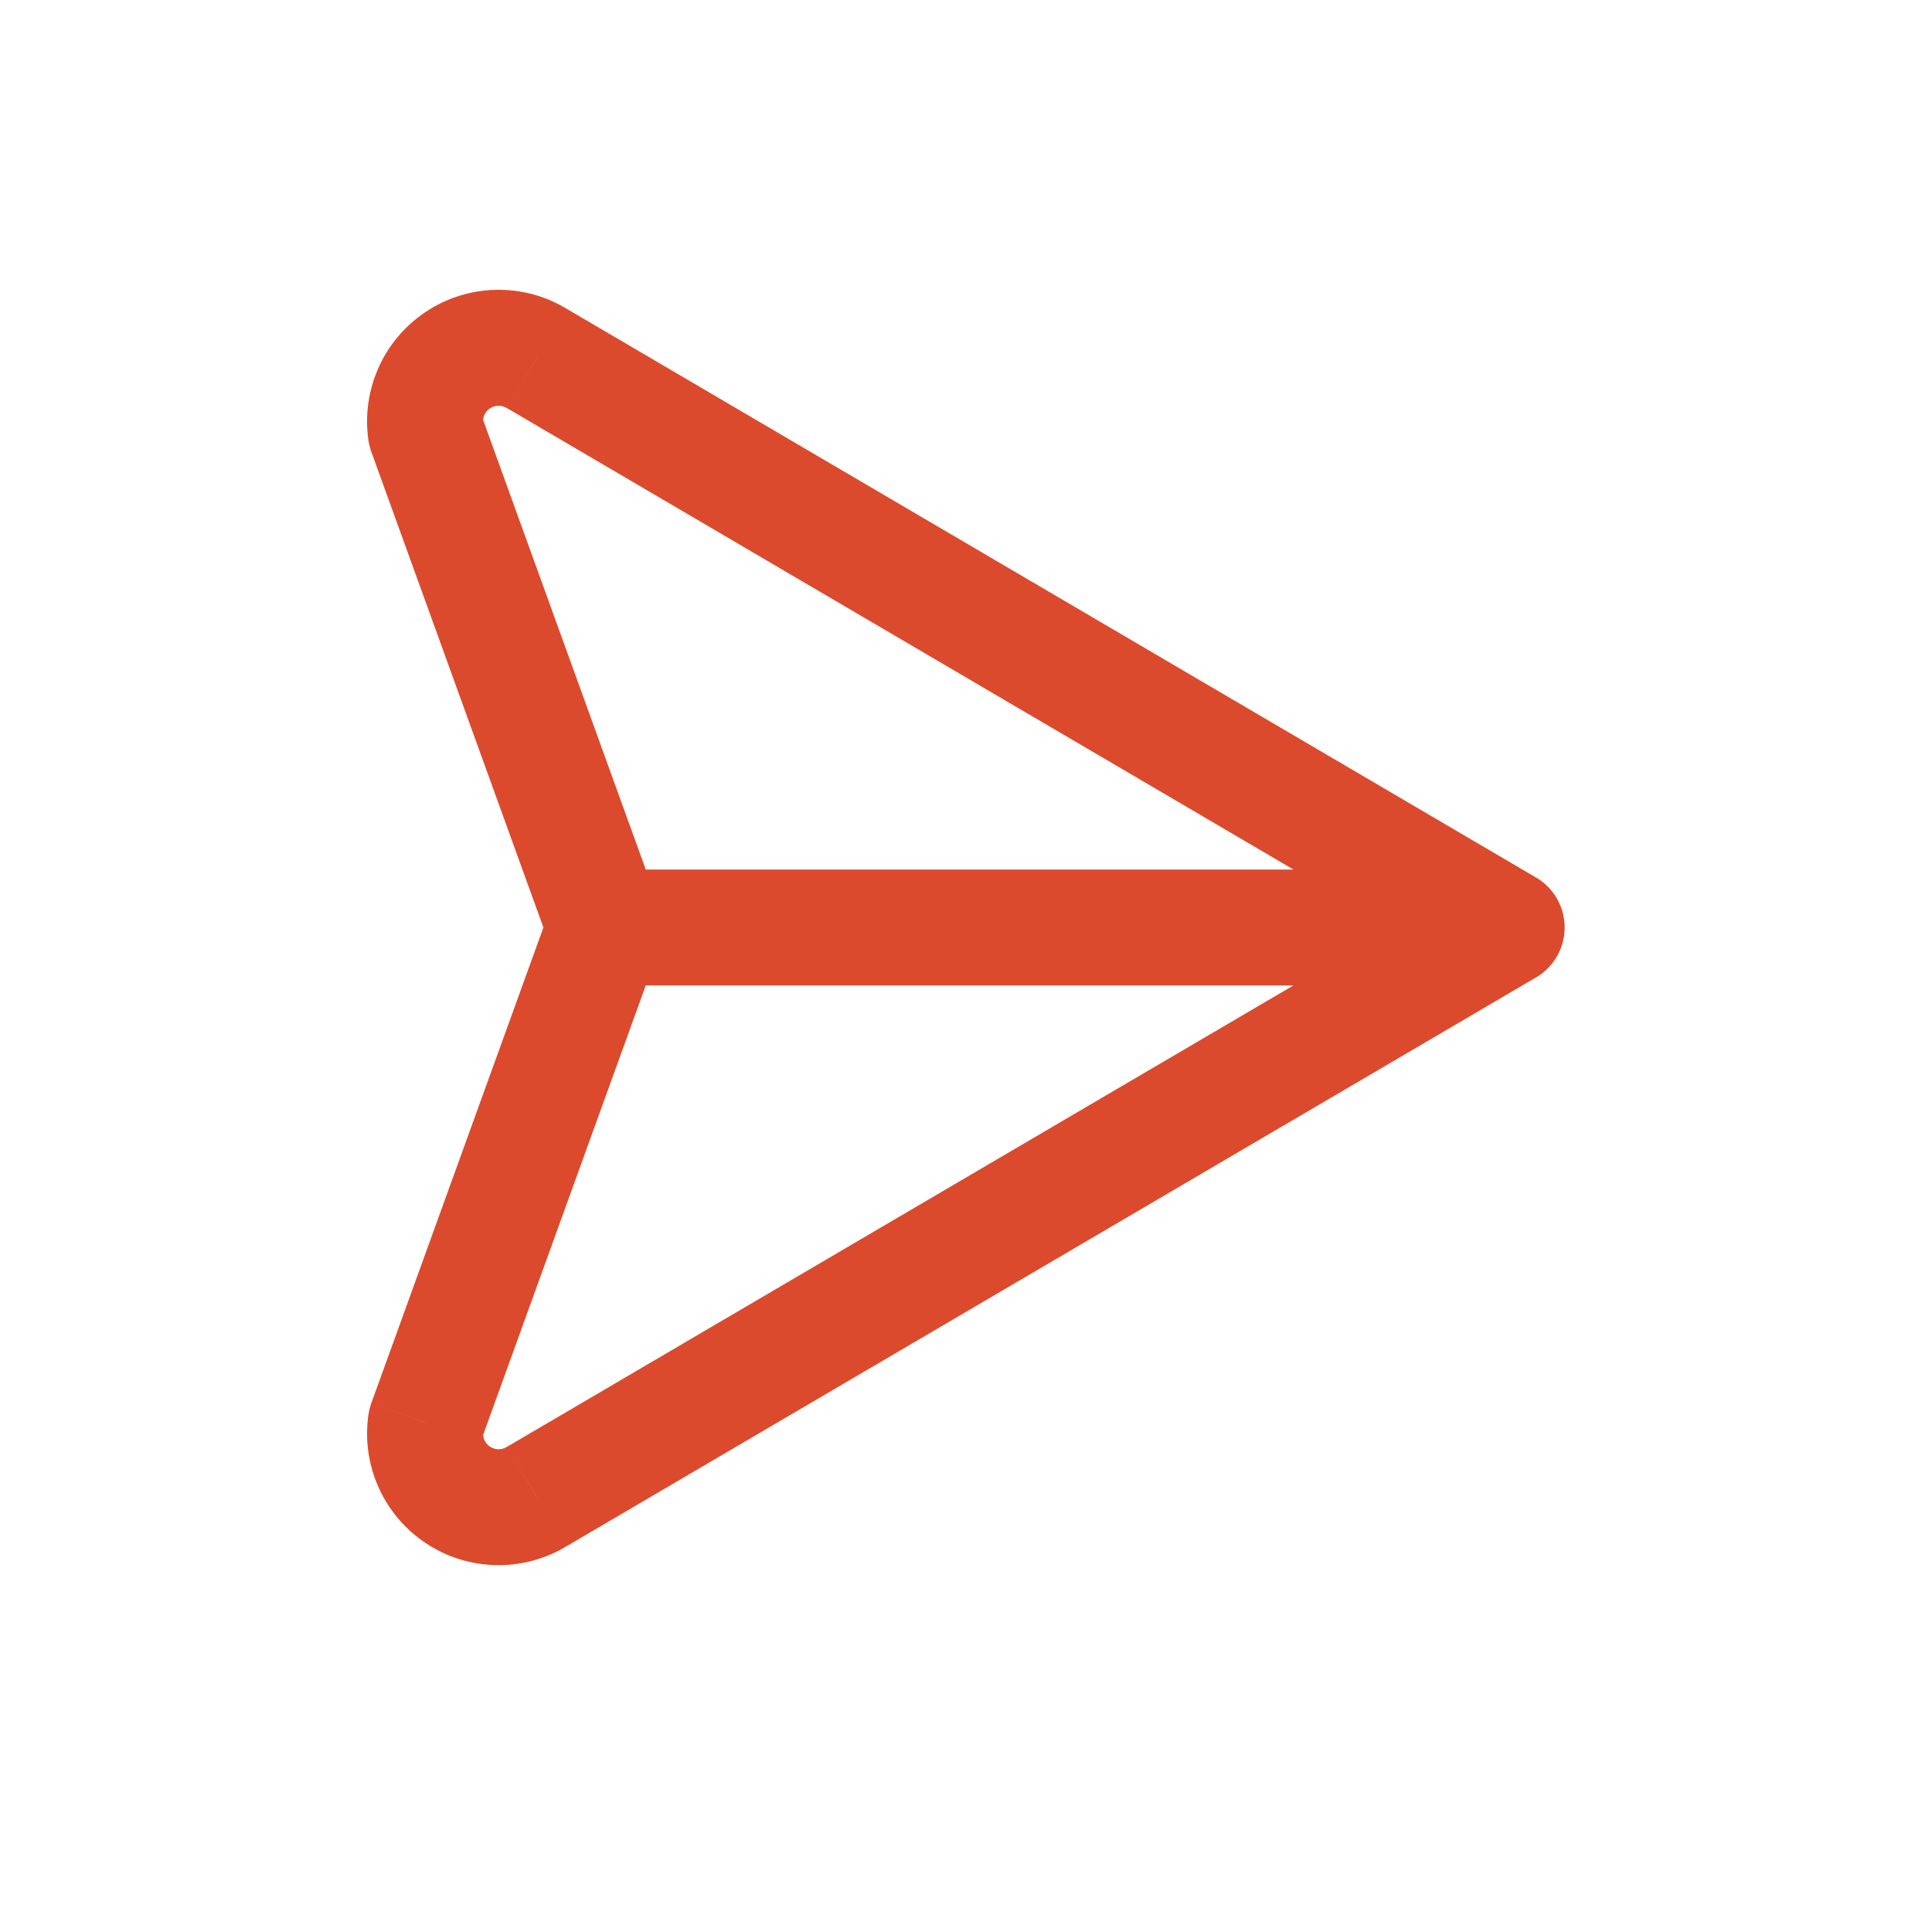
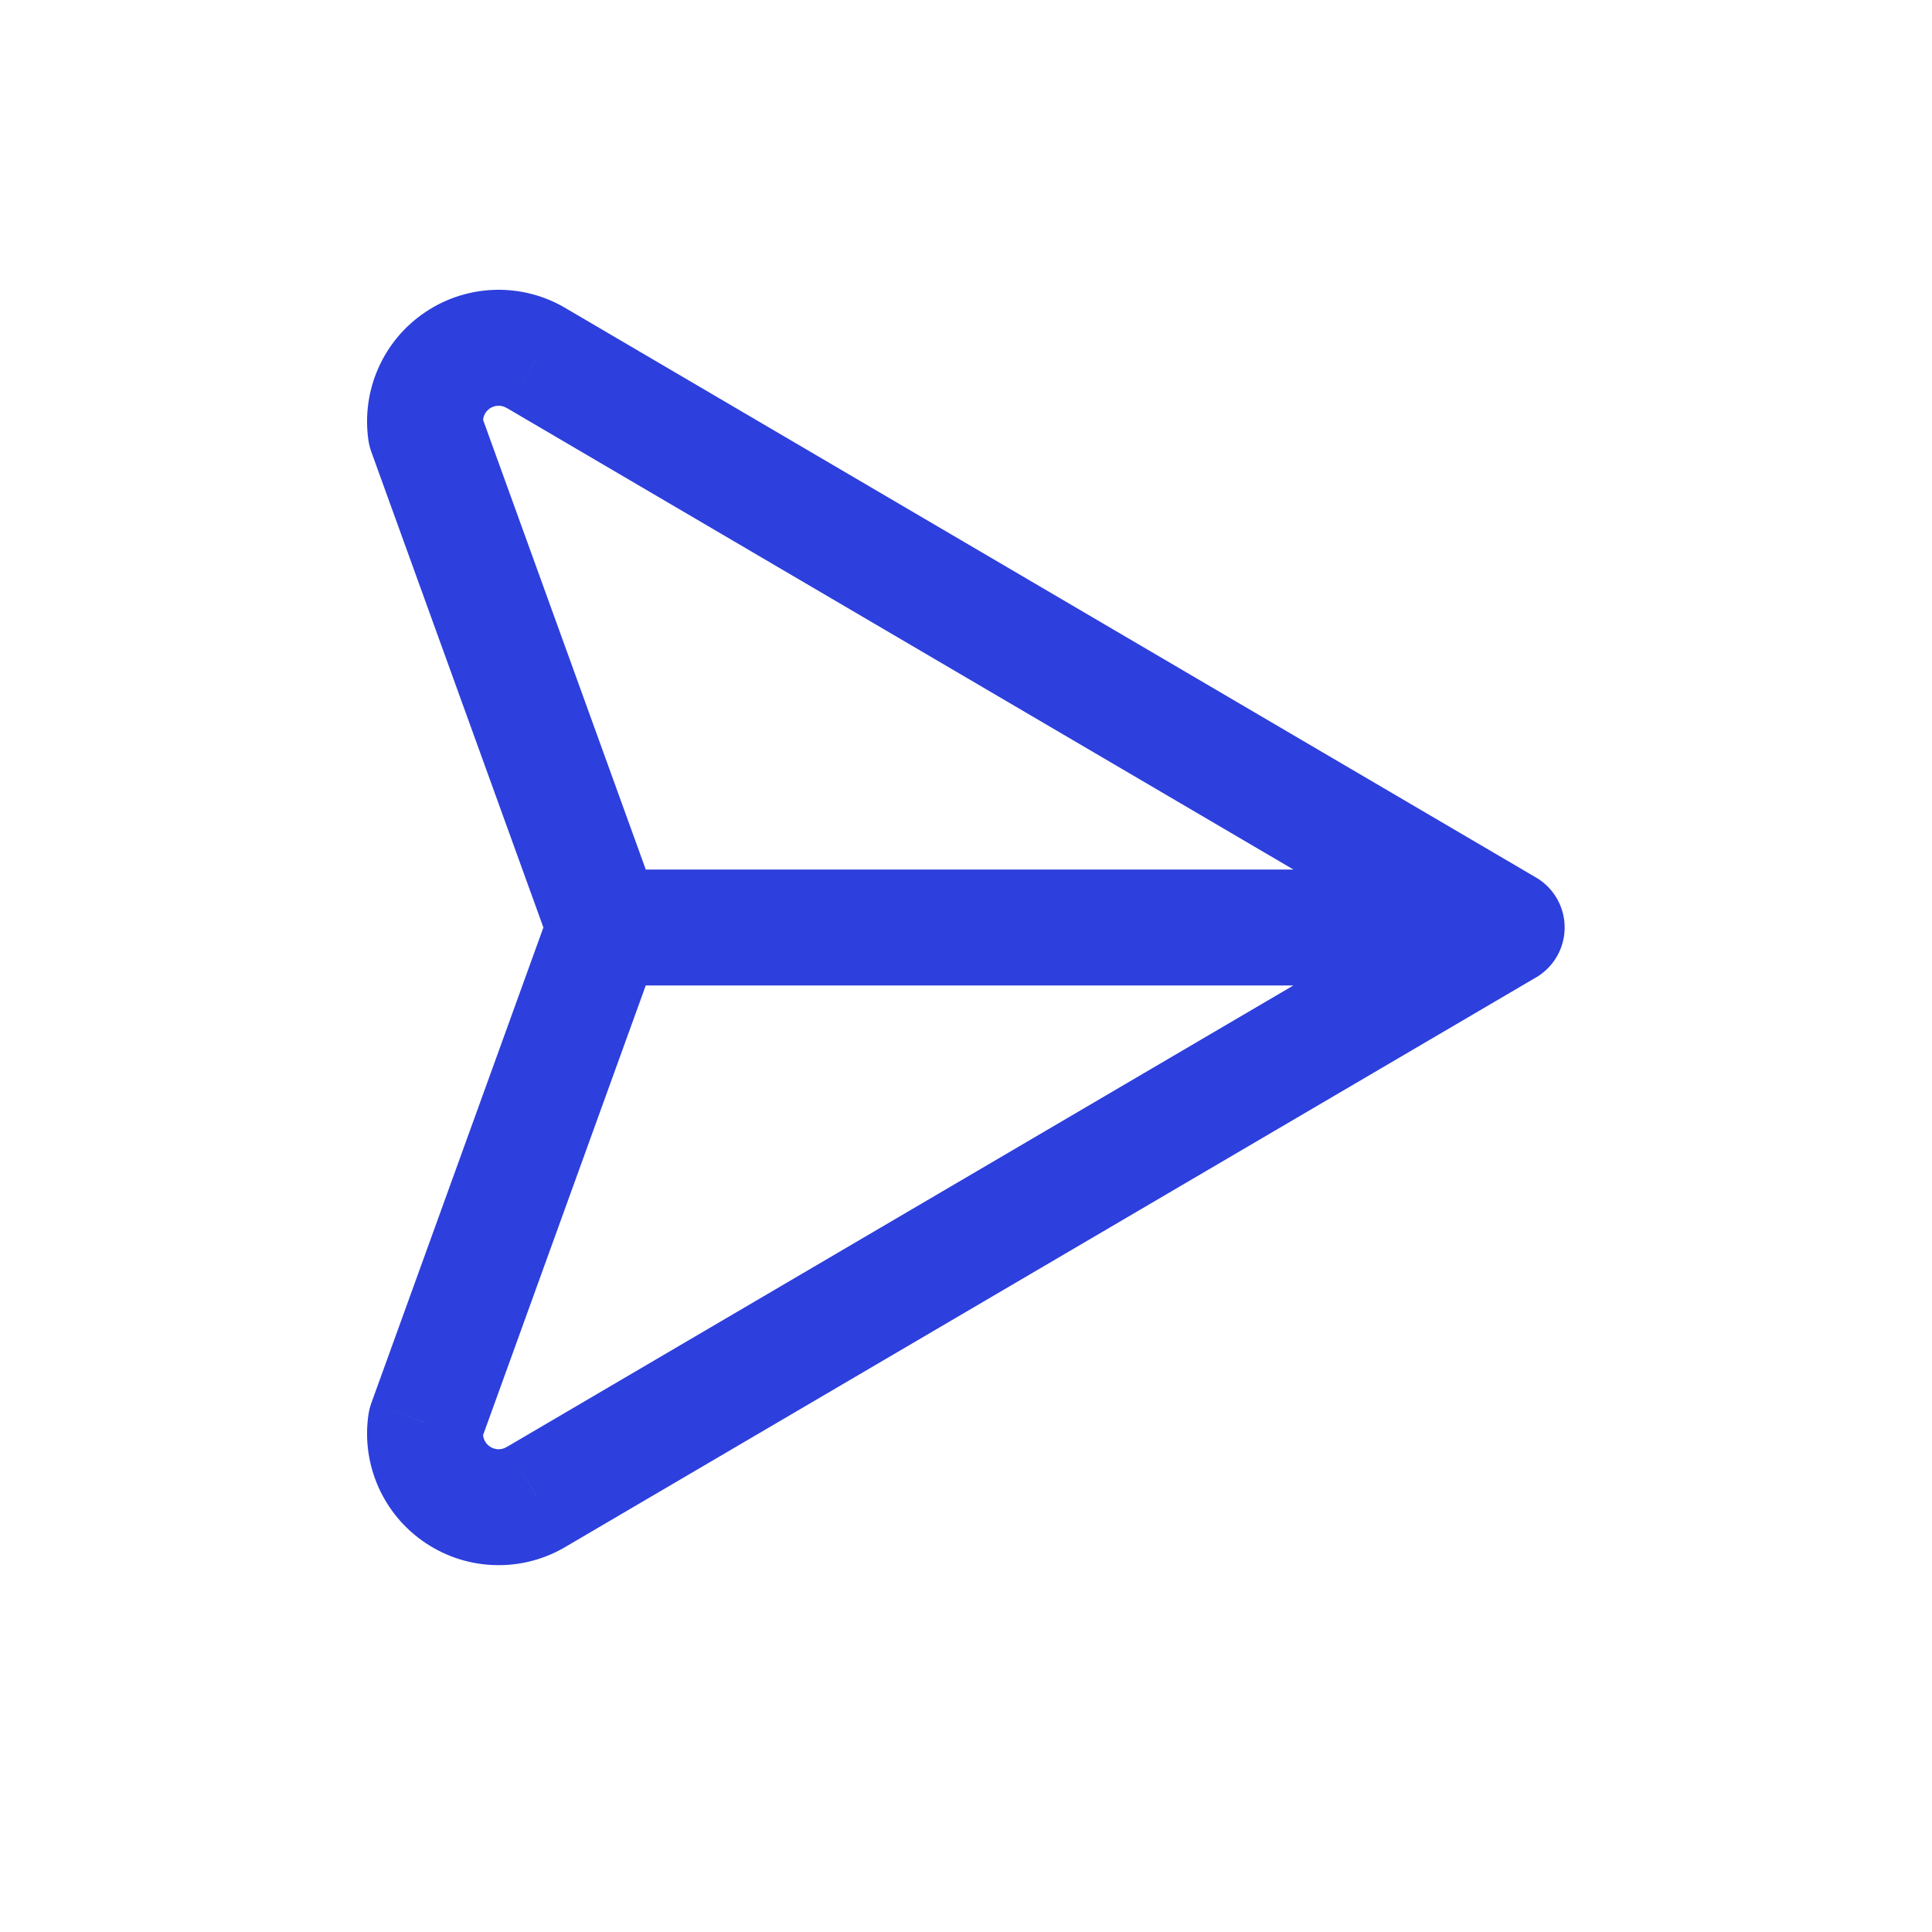
<svg xmlns="http://www.w3.org/2000/svg" width="800px" height="800px" viewBox="0 -0.5 25 25" fill="none">
  <g id="SVGRepo_bgCarrier" stroke-width="0" />
  <g id="SVGRepo_tracerCarrier" stroke-linecap="round" stroke-linejoin="round" />
  <g id="SVGRepo_iconCarrier">
-     <path d="M19.117 12.148C19.474 12.358 19.934 12.238 20.143 11.881C20.353 11.524 20.233 11.064 19.876 10.855L19.117 12.148ZM6.943 4.137L6.556 4.779L6.564 4.783L6.943 4.137ZM5.924 4.16L5.508 3.536L5.508 3.536L5.924 4.16ZM5.51 5.092L4.768 5.202C4.776 5.251 4.788 5.3 4.805 5.347L5.51 5.092ZM7.124 11.757C7.265 12.146 7.695 12.348 8.084 12.207C8.474 12.066 8.675 11.636 8.535 11.246L7.124 11.757ZM19.876 12.148C20.233 11.939 20.353 11.479 20.143 11.122C19.934 10.765 19.474 10.645 19.117 10.855L19.876 12.148ZM6.943 18.867L6.564 18.22L6.556 18.224L6.943 18.867ZM5.924 18.843L5.508 19.467H5.508L5.924 18.843ZM5.51 17.912L4.805 17.656C4.788 17.703 4.776 17.752 4.768 17.802L5.51 17.912ZM8.535 11.757C8.675 11.367 8.474 10.937 8.084 10.796C7.695 10.655 7.265 10.857 7.124 11.246L8.535 11.757ZM19.496 12.252C19.91 12.252 20.246 11.916 20.246 11.502C20.246 11.087 19.91 10.752 19.496 10.752V12.252ZM7.829 10.752C7.415 10.752 7.079 11.087 7.079 11.502C7.079 11.916 7.415 12.252 7.829 12.252V10.752ZM19.876 10.855L7.323 3.49L6.564 4.783L19.117 12.148L19.876 10.855ZM7.33 3.494C6.766 3.154 6.056 3.17 5.508 3.536L6.34 4.784C6.405 4.741 6.489 4.739 6.556 4.779L7.33 3.494ZM5.508 3.536C4.96 3.901 4.672 4.55 4.768 5.202L6.252 4.982C6.241 4.904 6.275 4.827 6.34 4.784L5.508 3.536ZM4.805 5.347L7.124 11.757L8.535 11.246L6.216 4.836L4.805 5.347ZM19.117 10.855L6.564 18.22L7.323 19.513L19.876 12.148L19.117 10.855ZM6.556 18.224C6.489 18.265 6.405 18.263 6.34 18.219L5.508 19.467C6.056 19.833 6.766 19.849 7.33 19.509L6.556 18.224ZM6.34 18.219C6.275 18.176 6.241 18.099 6.252 18.021L4.768 17.802C4.672 18.453 4.96 19.102 5.508 19.467L6.34 18.219ZM6.216 18.167L8.535 11.757L7.124 11.246L4.805 17.656L6.216 18.167ZM19.496 10.752H7.829V12.252H19.496V10.752Z" fill="#dc4a2d " />
+     <path d="M19.117 12.148C19.474 12.358 19.934 12.238 20.143 11.881C20.353 11.524 20.233 11.064 19.876 10.855L19.117 12.148ZM6.943 4.137L6.556 4.779L6.564 4.783L6.943 4.137ZM5.924 4.16L5.508 3.536L5.508 3.536L5.924 4.16ZM5.51 5.092L4.768 5.202C4.776 5.251 4.788 5.3 4.805 5.347L5.51 5.092ZM7.124 11.757C7.265 12.146 7.695 12.348 8.084 12.207C8.474 12.066 8.675 11.636 8.535 11.246L7.124 11.757ZM19.876 12.148C20.233 11.939 20.353 11.479 20.143 11.122C19.934 10.765 19.474 10.645 19.117 10.855L19.876 12.148ZM6.943 18.867L6.564 18.22L6.556 18.224L6.943 18.867ZM5.924 18.843L5.508 19.467H5.508L5.924 18.843ZM5.51 17.912L4.805 17.656C4.788 17.703 4.776 17.752 4.768 17.802L5.51 17.912ZM8.535 11.757C8.675 11.367 8.474 10.937 8.084 10.796C7.695 10.655 7.265 10.857 7.124 11.246L8.535 11.757ZM19.496 12.252C19.91 12.252 20.246 11.916 20.246 11.502C20.246 11.087 19.91 10.752 19.496 10.752V12.252ZM7.829 10.752C7.415 10.752 7.079 11.087 7.079 11.502C7.079 11.916 7.415 12.252 7.829 12.252V10.752ZM19.876 10.855L7.323 3.49L6.564 4.783L19.117 12.148L19.876 10.855ZM7.33 3.494C6.766 3.154 6.056 3.17 5.508 3.536L6.34 4.784C6.405 4.741 6.489 4.739 6.556 4.779L7.33 3.494ZM5.508 3.536C4.96 3.901 4.672 4.55 4.768 5.202L6.252 4.982C6.241 4.904 6.275 4.827 6.34 4.784L5.508 3.536ZM4.805 5.347L7.124 11.757L8.535 11.246L6.216 4.836L4.805 5.347ZM19.117 10.855L6.564 18.22L7.323 19.513L19.876 12.148L19.117 10.855ZM6.556 18.224C6.489 18.265 6.405 18.263 6.34 18.219L5.508 19.467C6.056 19.833 6.766 19.849 7.33 19.509L6.556 18.224ZM6.34 18.219C6.275 18.176 6.241 18.099 6.252 18.021L4.768 17.802C4.672 18.453 4.96 19.102 5.508 19.467L6.34 18.219ZM6.216 18.167L8.535 11.757L7.124 11.246L4.805 17.656L6.216 18.167ZM19.496 10.752H7.829V12.252H19.496V10.752Z" fill="#2d3fdc " />
  </g>
</svg>
